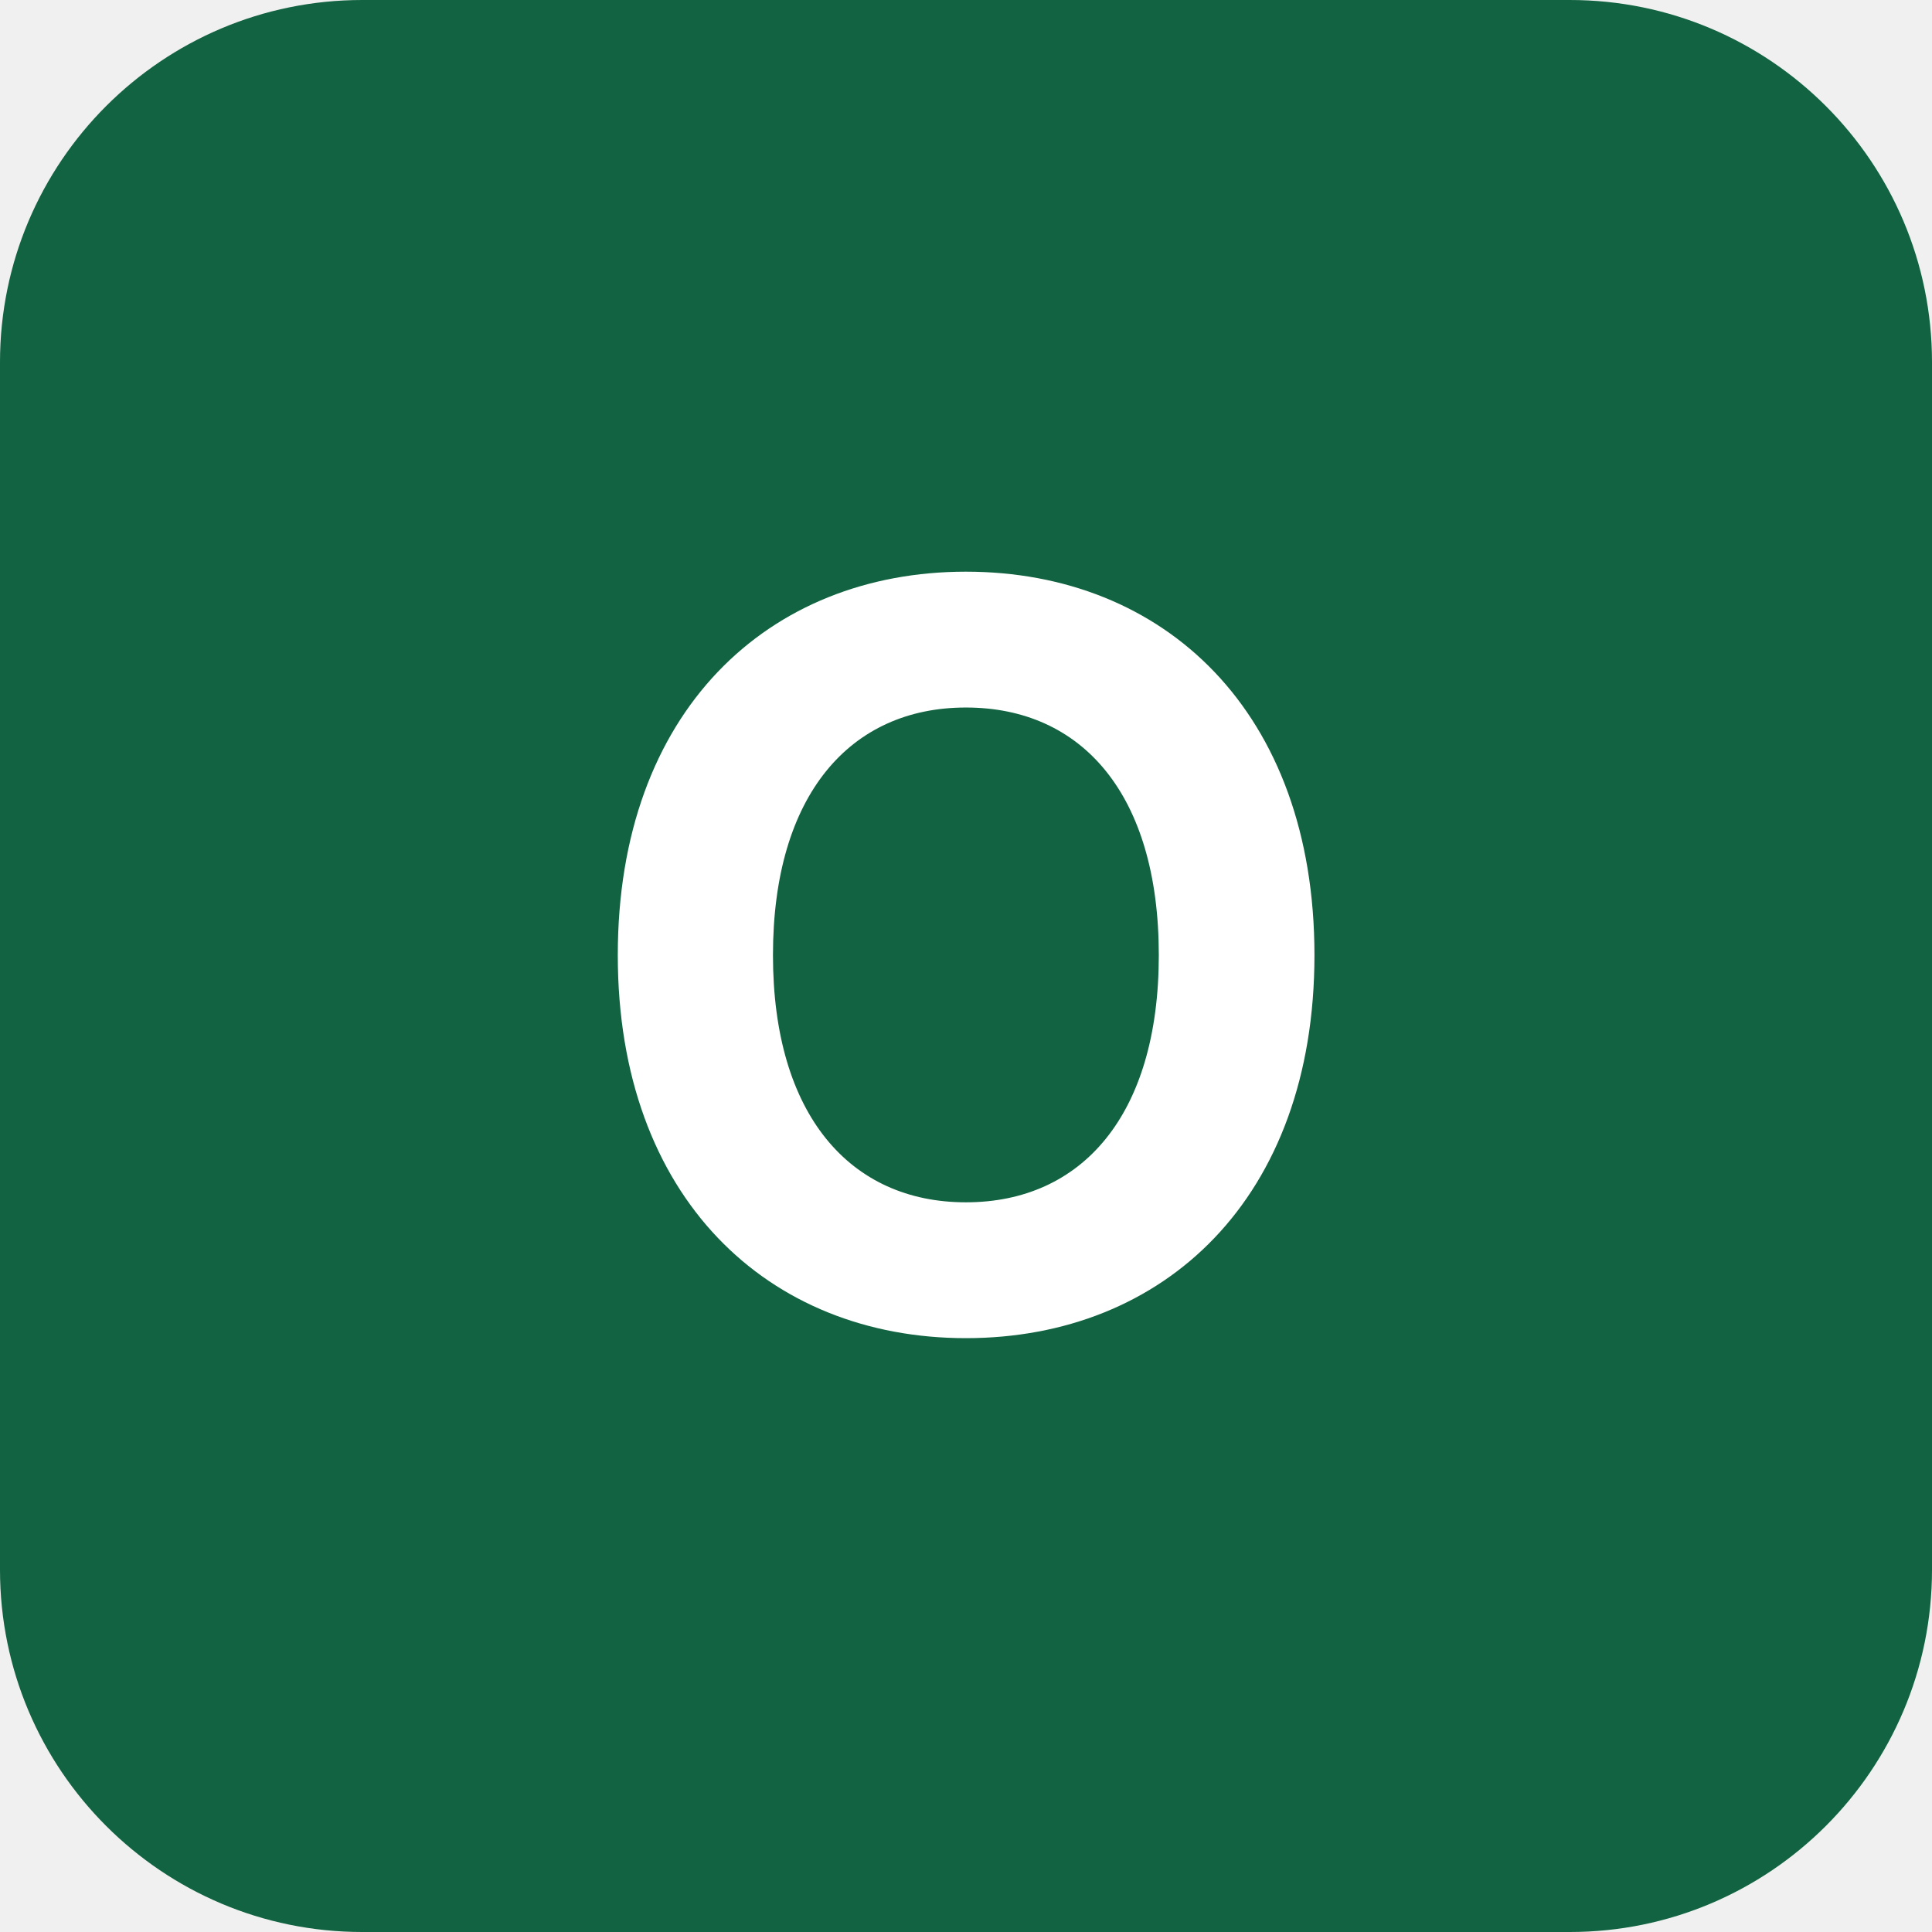
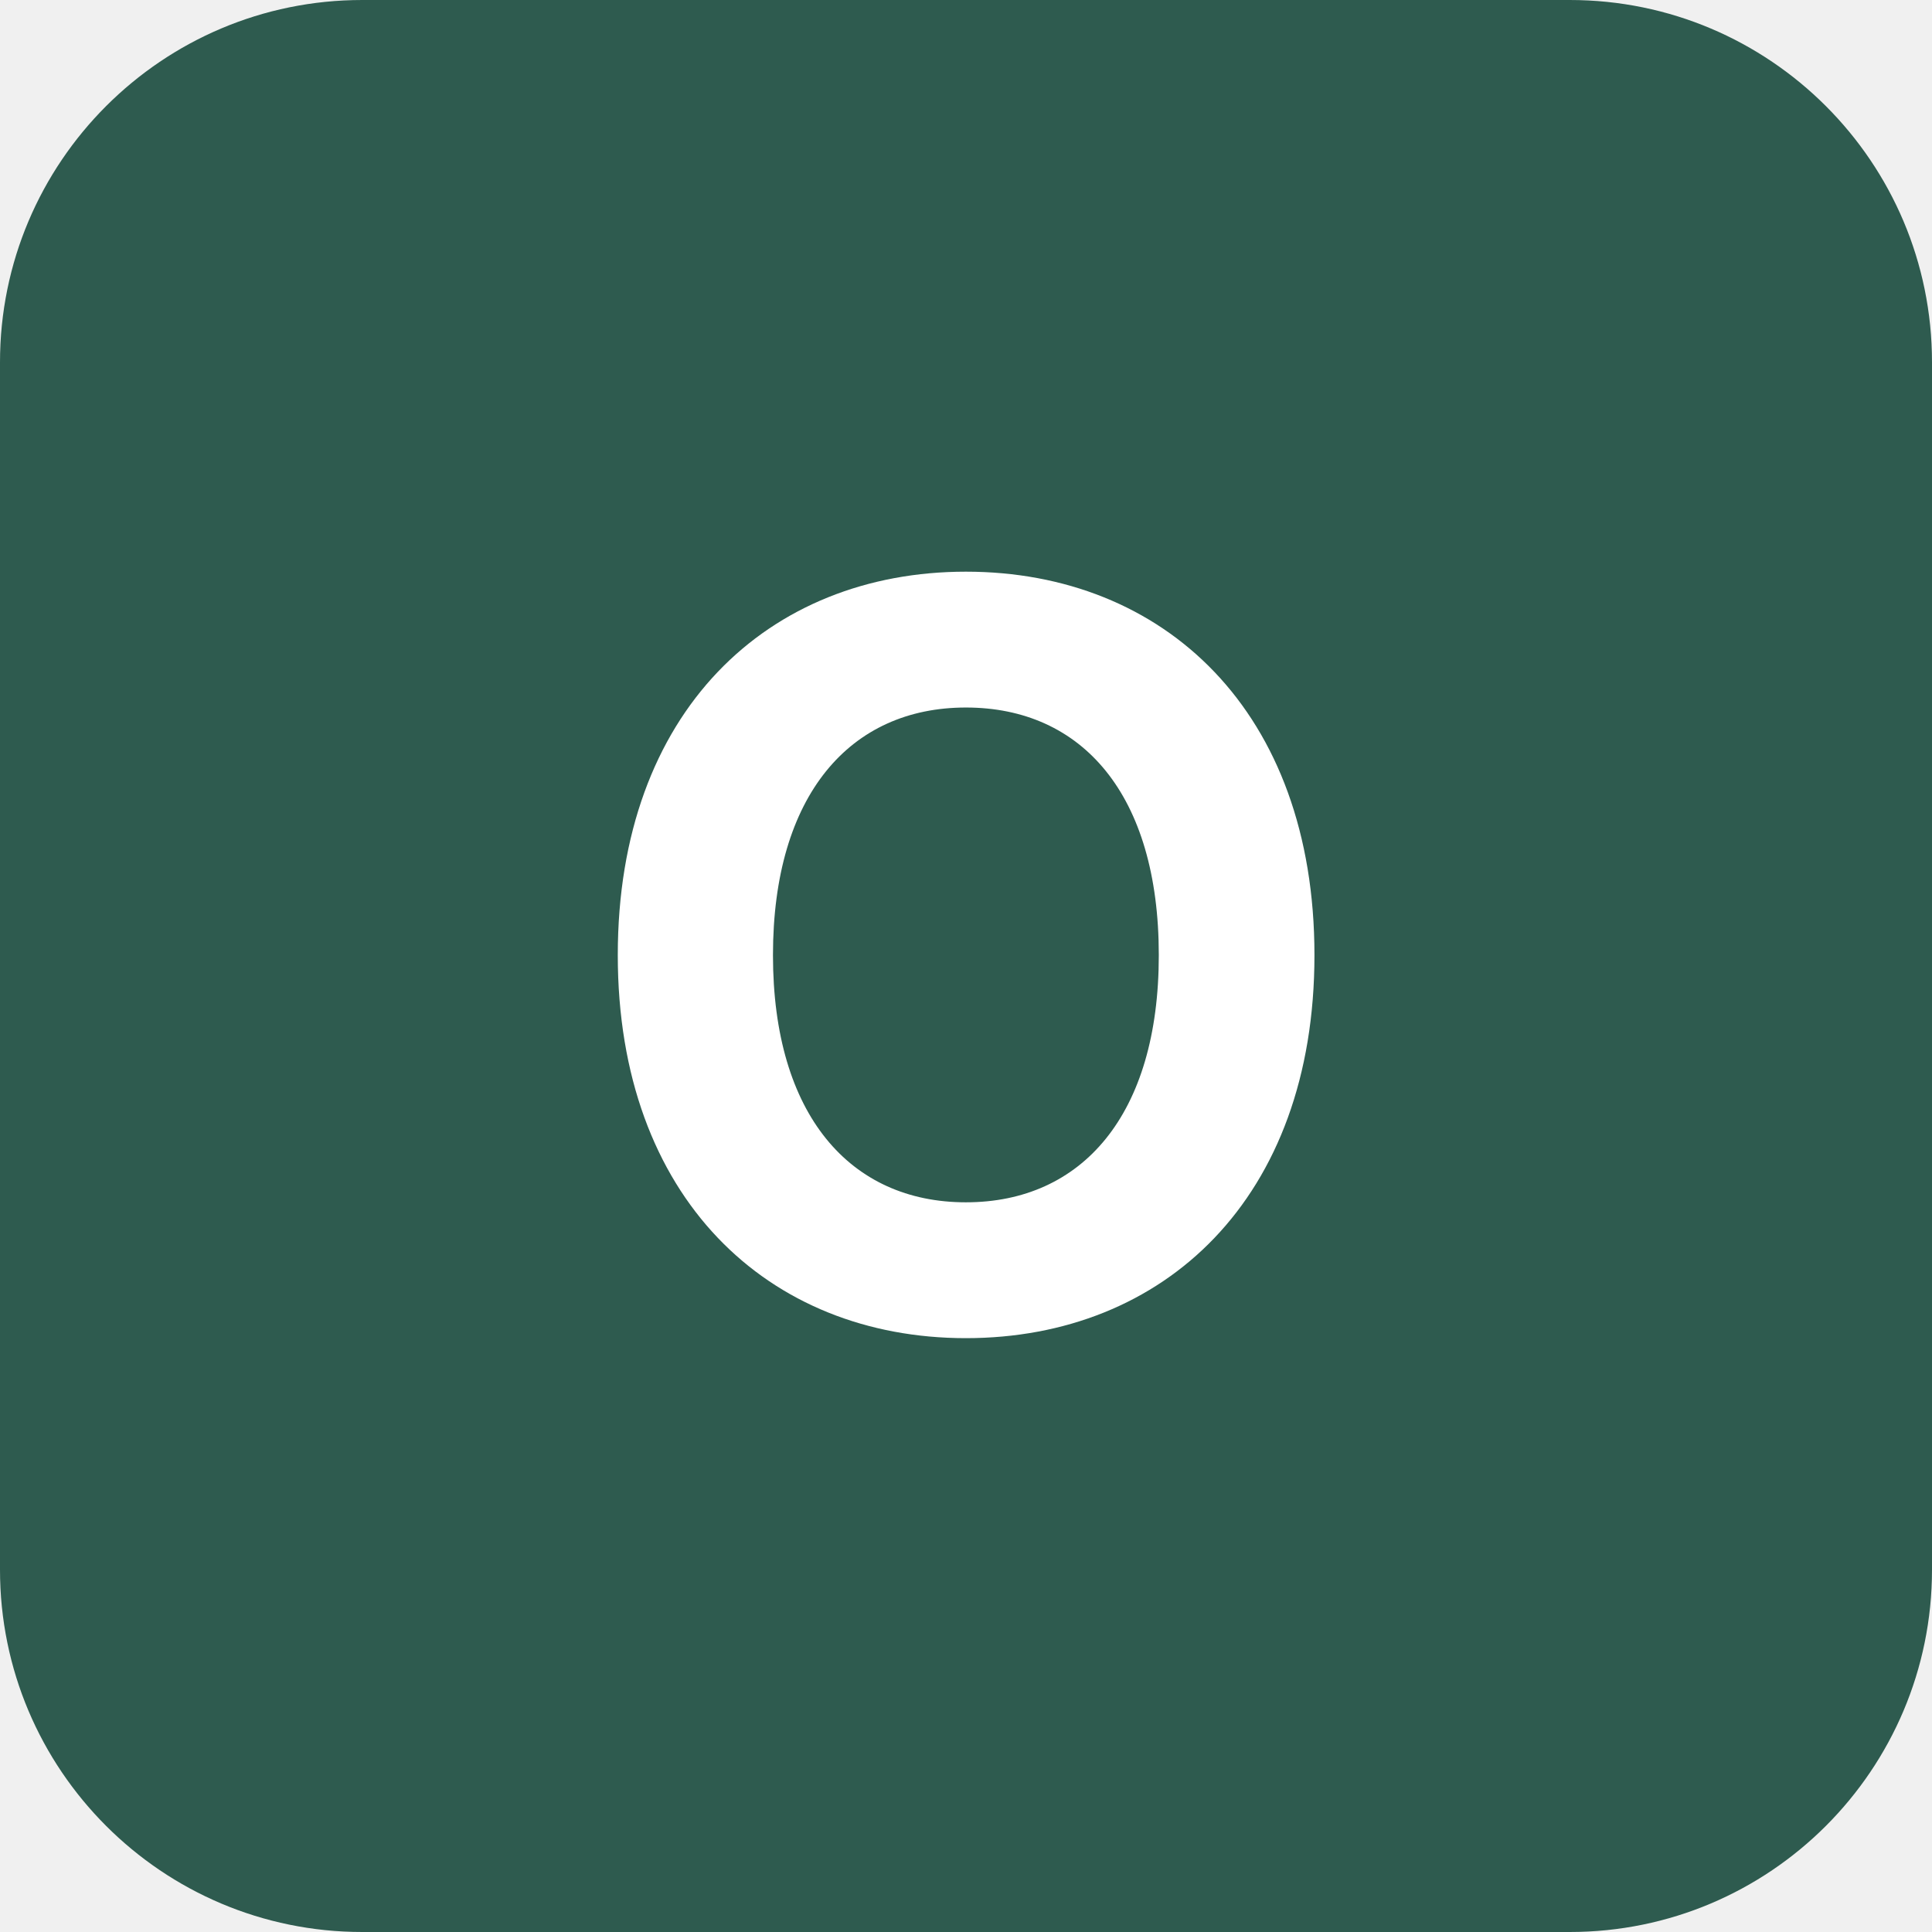
<svg xmlns="http://www.w3.org/2000/svg" viewBox="0 0 64 64">
-   <rect width="64" height="64" rx="12" fill="#116341" />
+   <rect width="64" height="64" rx="12" fill="#2e5b4f" />
  <text x="32" y="44" font-size="34" font-weight="700" text-anchor="middle" fill="#fff" font-family="system-ui,-apple-system,Hiragino Sans,Segoe UI,sans-serif">O</text>
</svg>
